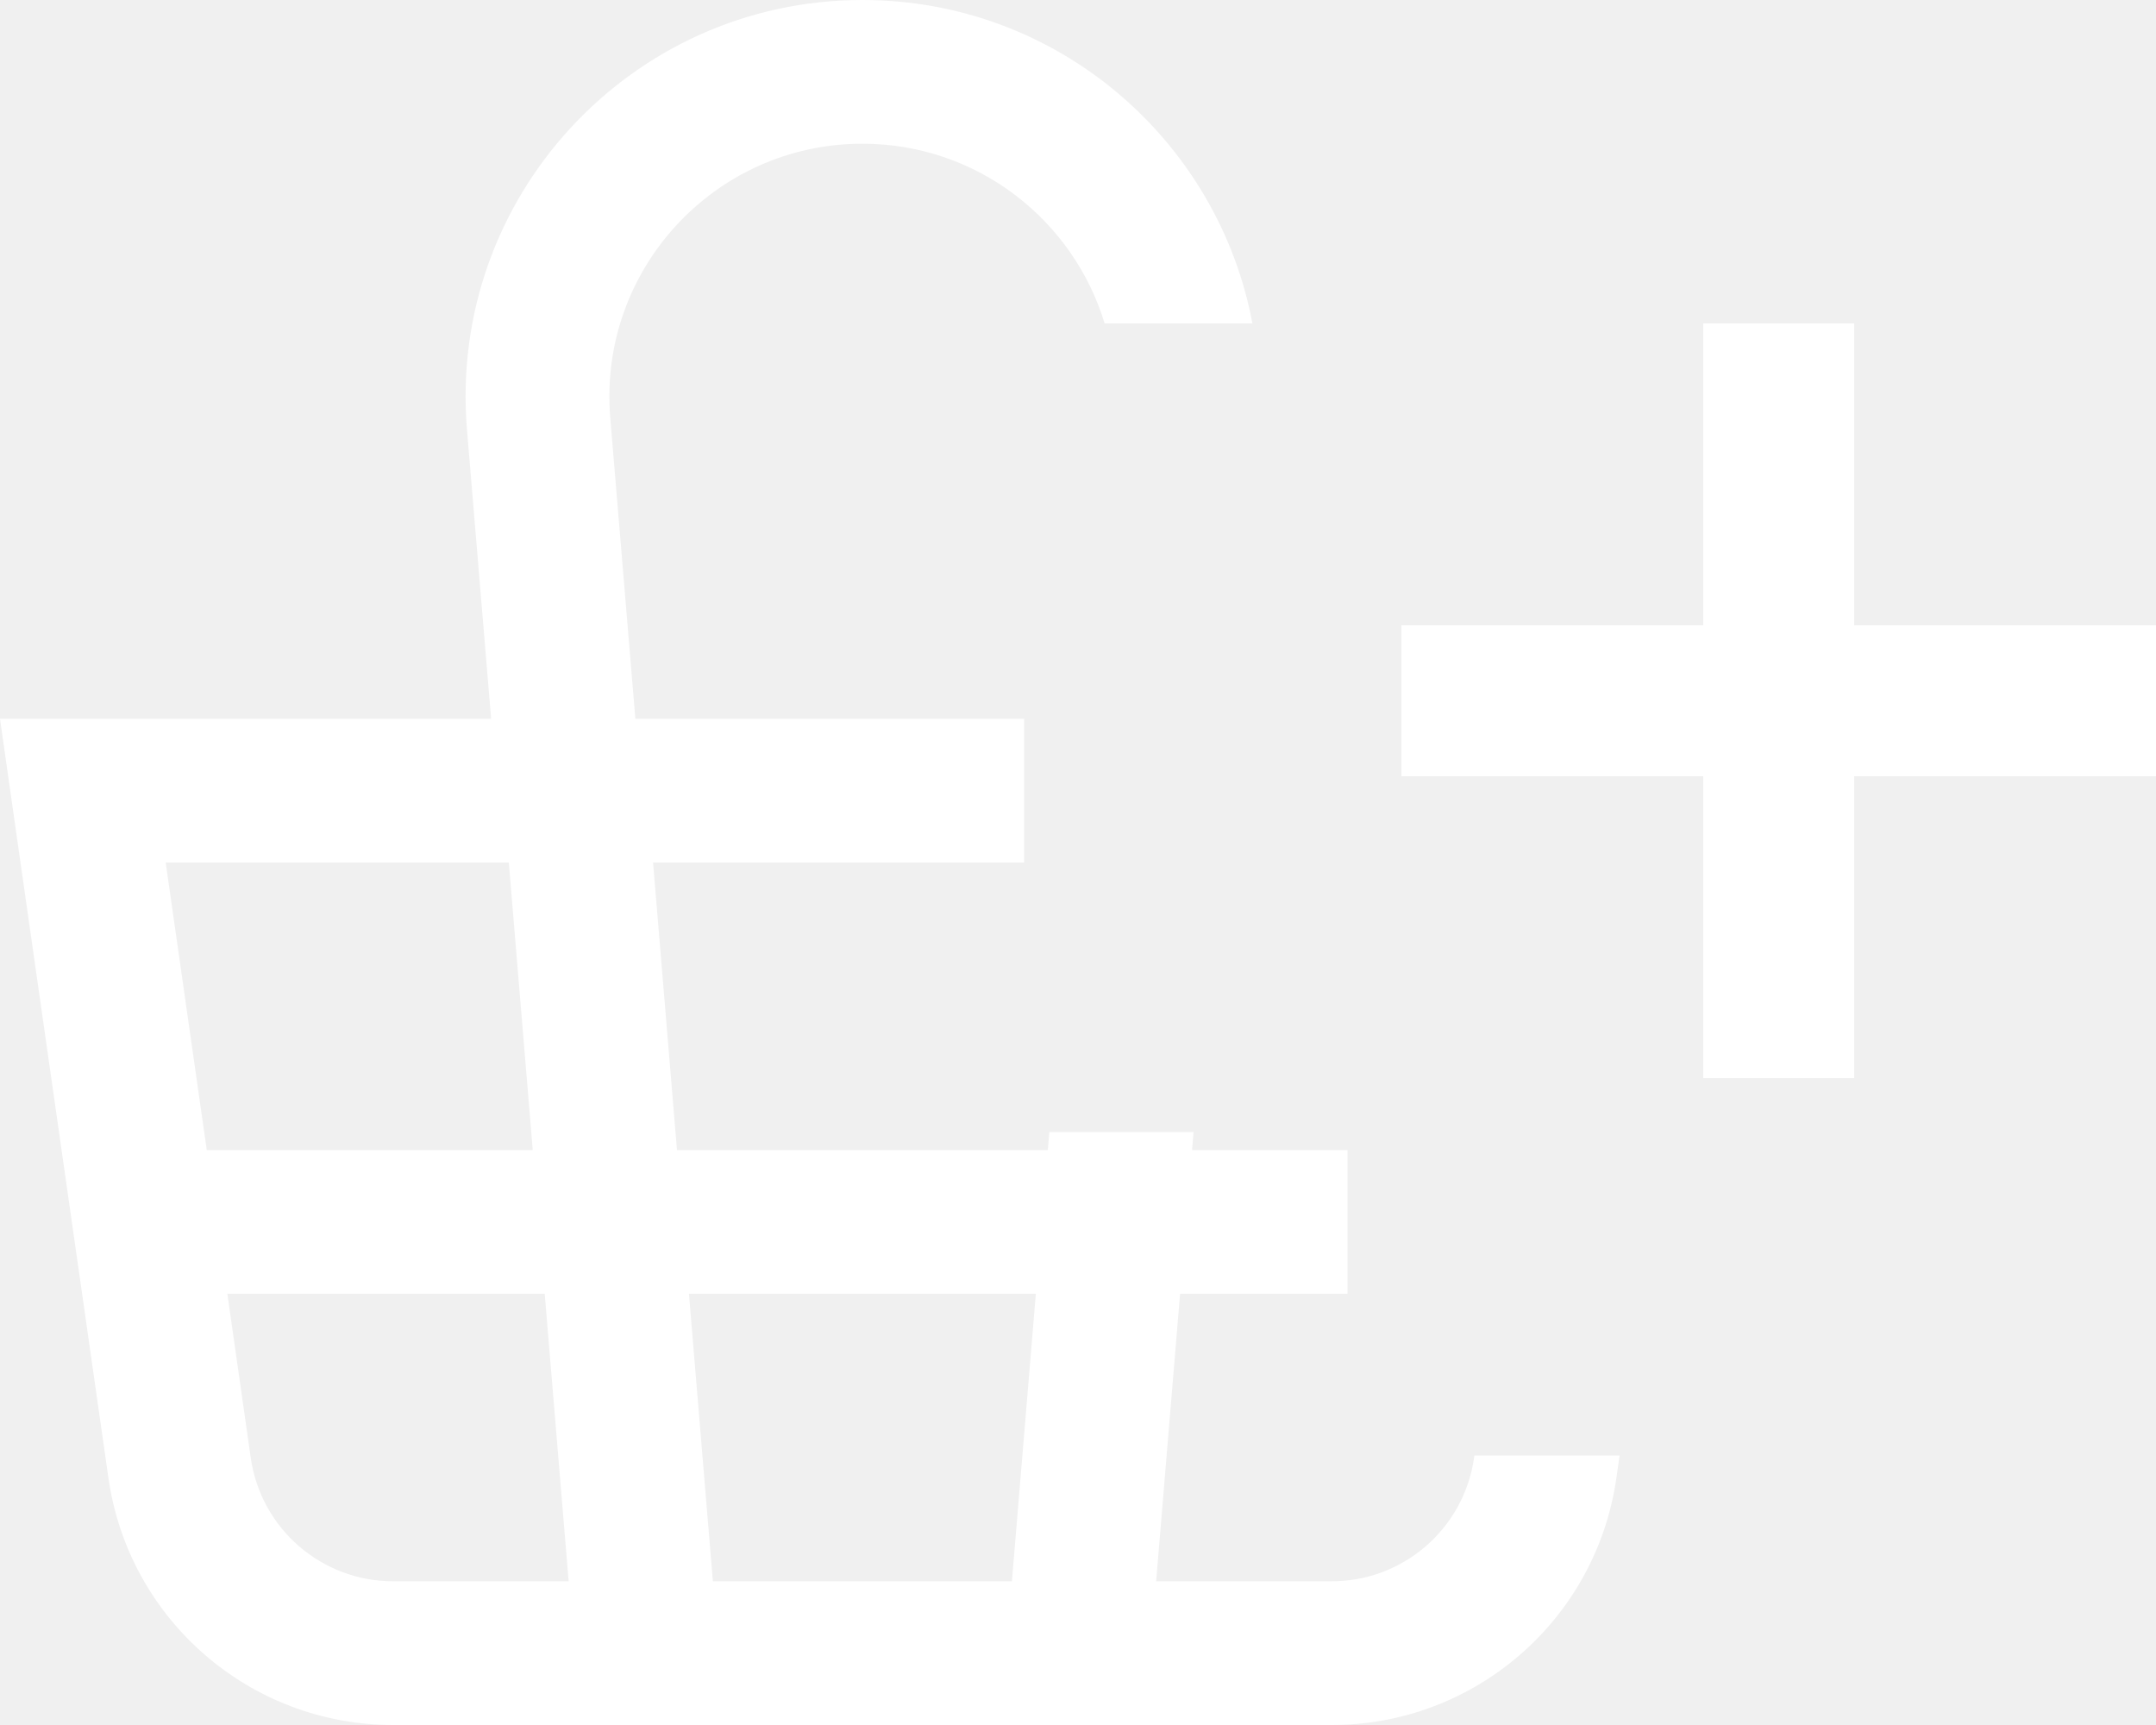
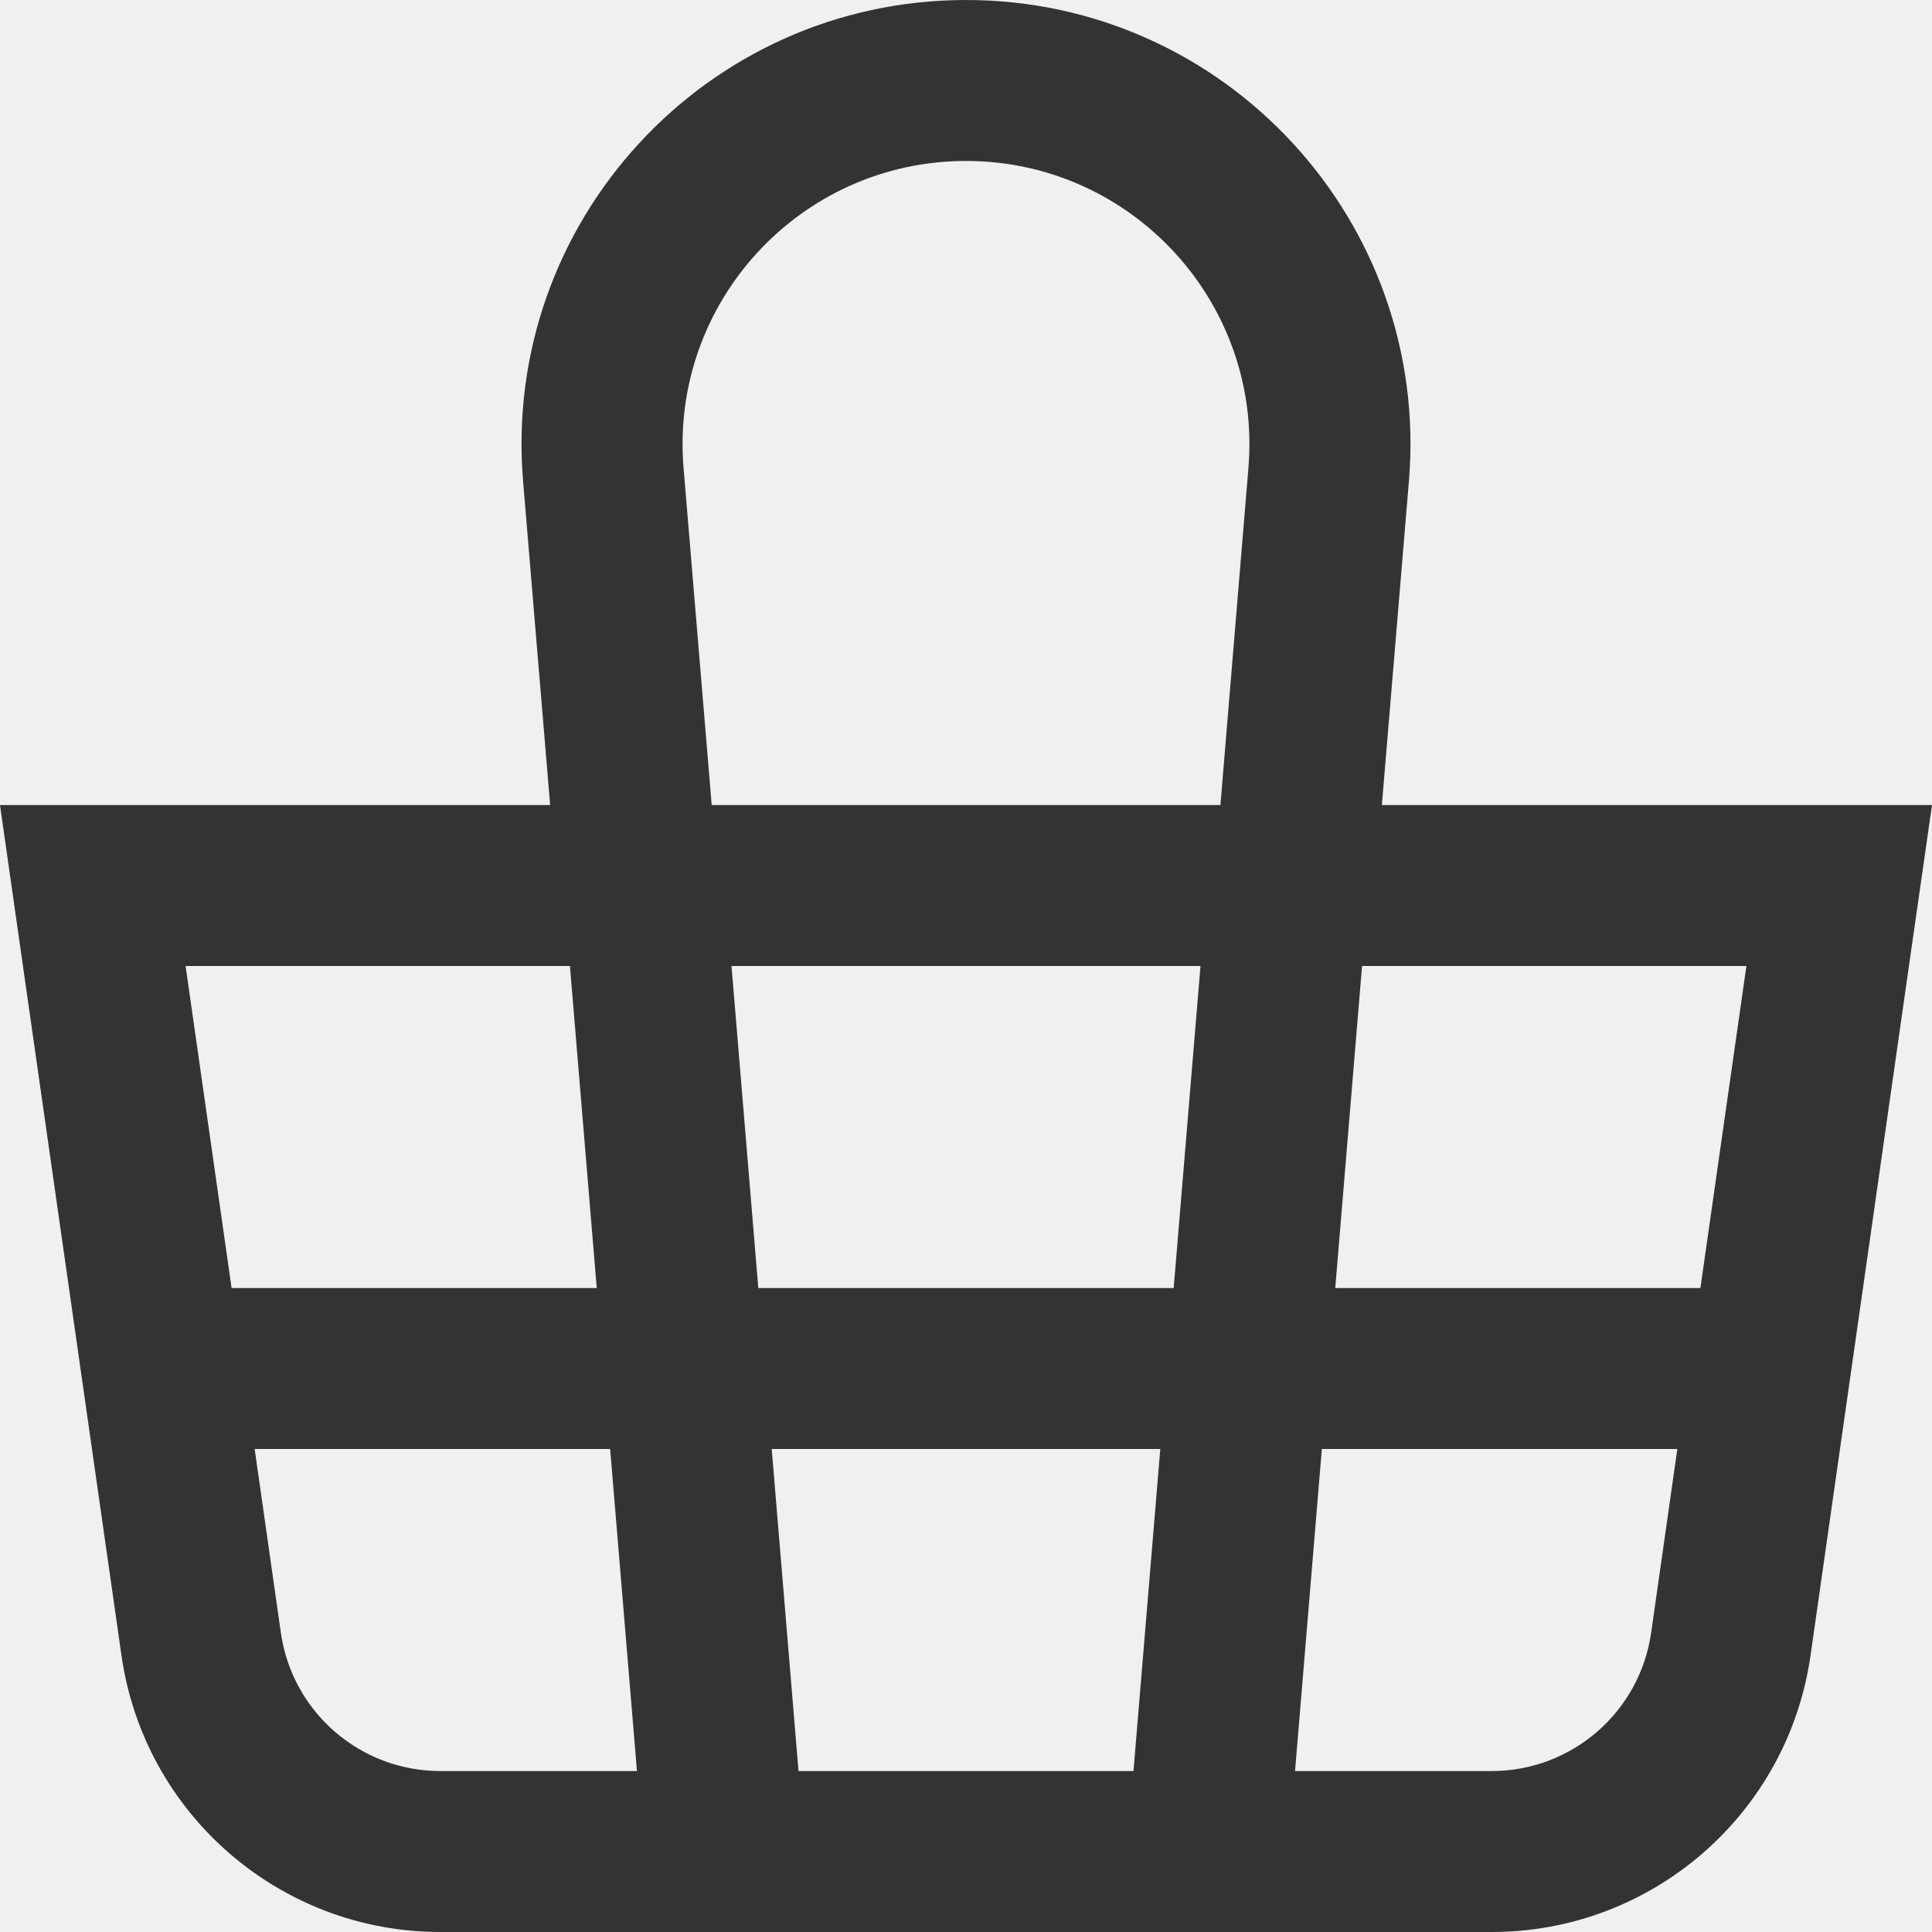
- <svg xmlns="http://www.w3.org/2000/svg" width="20" height="16" viewBox="0 0 20 16" fill="none">
-   <path fill-rule="evenodd" clip-rule="evenodd" d="M13.674 13.522L13.677 13.5H15.024L14.994 13.71C14.806 15.024 13.681 16 12.354 16H3.646C2.319 16 1.194 15.024 1.006 13.71L0.19 8L0 6.667H1.347H4.556L4.332 3.986C4.153 1.84 5.847 0 8 0C9.814 0 11.301 1.306 11.618 3H10.247C9.957 2.042 9.067 1.333 8 1.333C6.627 1.333 5.547 2.507 5.661 3.875L5.894 6.667H9.5V8H6.058L6.28 10.667H9.72L9.734 10.5H11.072L11.058 10.667H12.5V12H10.947L10.725 14.667H12.354C13.017 14.667 13.58 14.179 13.674 13.522ZM4.72 8H4.667H1.537L1.918 10.667H4.942L4.72 8ZM6.613 14.667L6.391 12H9.609L9.387 14.667H6.613ZM5.053 12L5.275 14.667H3.646C2.983 14.667 2.42 14.179 2.326 13.522L2.109 12H5.053ZM15.8 10V7.2H13V5.8H15.8V3H17.2V5.8H20V7.2H17.2V10H15.8Z" fill="white" />
+ <svg xmlns="http://www.w3.org/2000/svg" width="16" height="16" viewBox="0 0 16 16" fill="none">
+   <path fill-rule="evenodd" clip-rule="evenodd" d="M5.661 3.875L5.894 6.667H10.107L10.339 3.875C10.453 2.507 9.373 1.333 8 1.333C6.627 1.333 5.547 2.507 5.661 3.875ZM11.444 6.667L11.668 3.986C11.847 1.84 10.153 0 8 0C5.847 0 4.153 1.84 4.332 3.986L4.556 6.667H1.347H0L0.19 8L1.006 13.71C1.194 15.024 2.319 16 3.646 16H12.354C13.681 16 14.806 15.024 14.994 13.71L15.809 8L16 6.667H14.653H11.444ZM11.333 8H11.28L11.058 10.667H14.082L14.463 8H11.333ZM9.942 8H6.058L6.28 10.667H9.72L9.942 8ZM4.72 8H4.667H1.537L1.918 10.667H4.942L4.72 8ZM6.613 14.667L6.391 12H9.609L9.387 14.667H6.613ZM10.947 12L10.725 14.667H12.354C13.017 14.667 13.58 14.179 13.674 13.522L13.891 12H10.947ZM5.053 12L5.275 14.667H3.646C2.983 14.667 2.42 14.179 2.326 13.522L2.109 12H5.053Z" fill="#333333" />
</svg>
